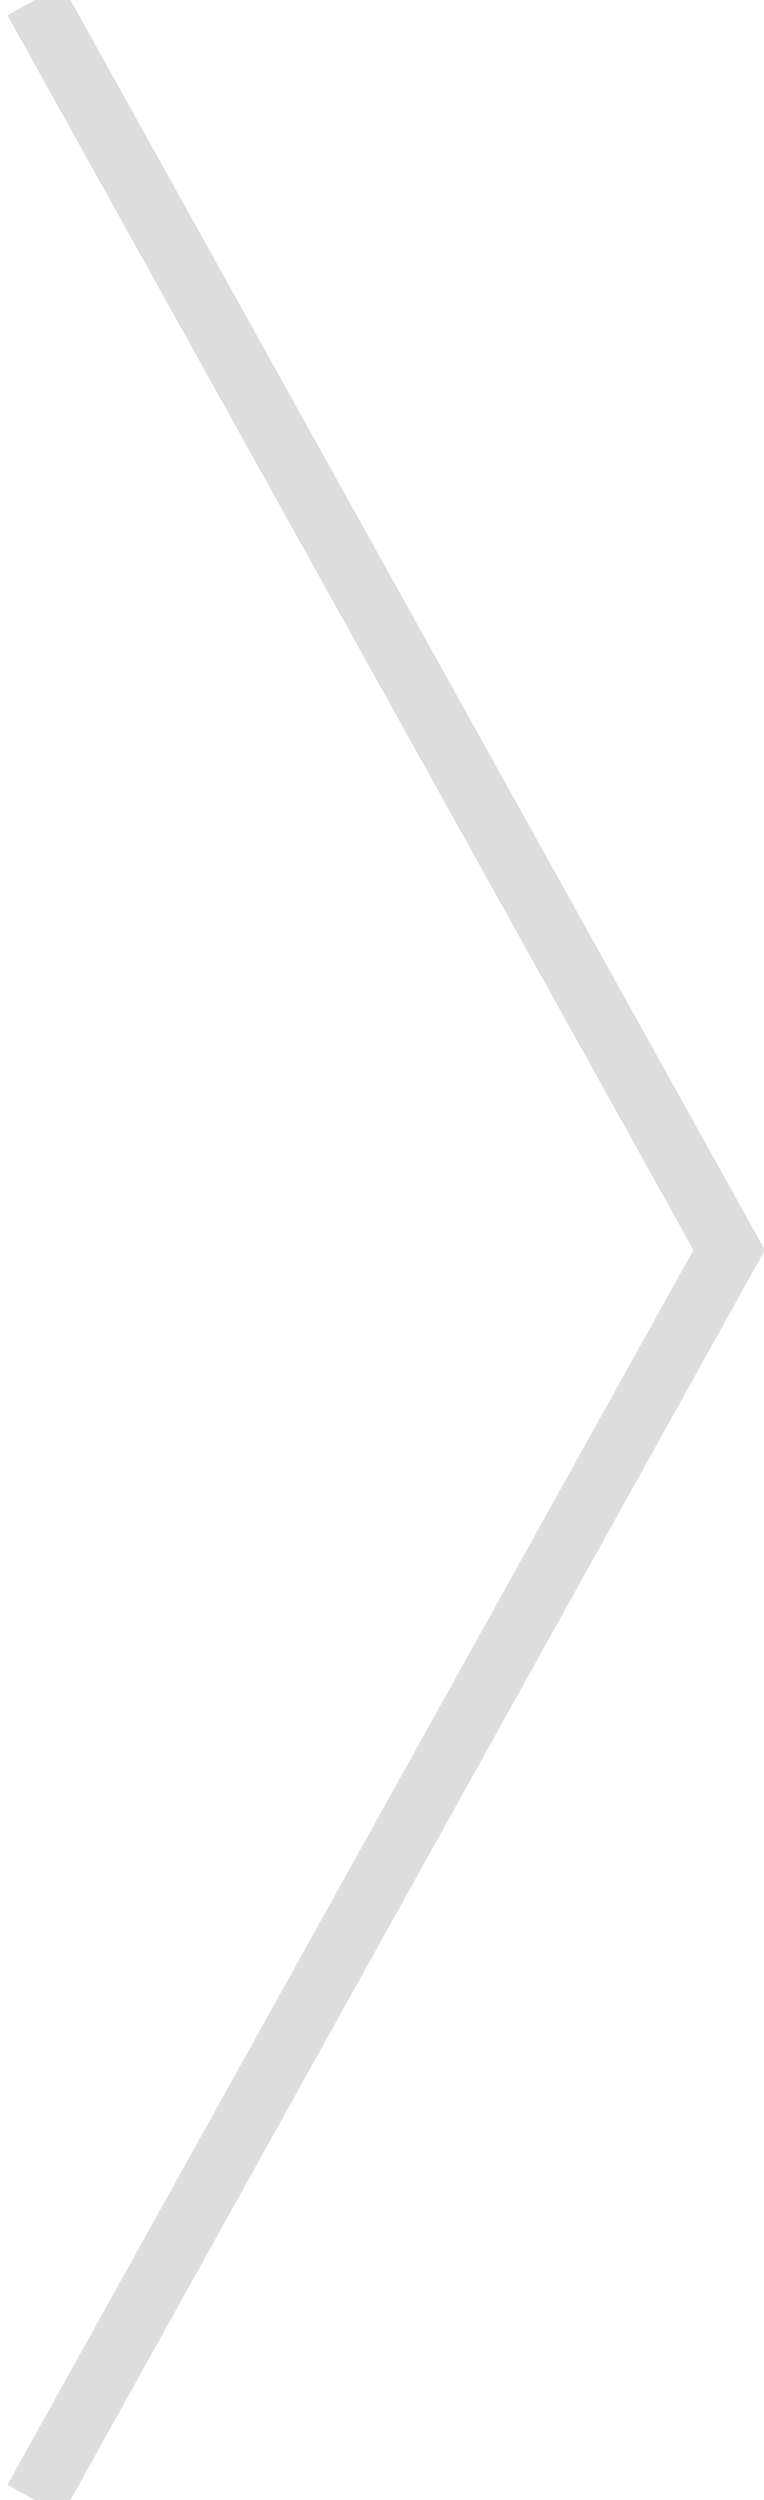
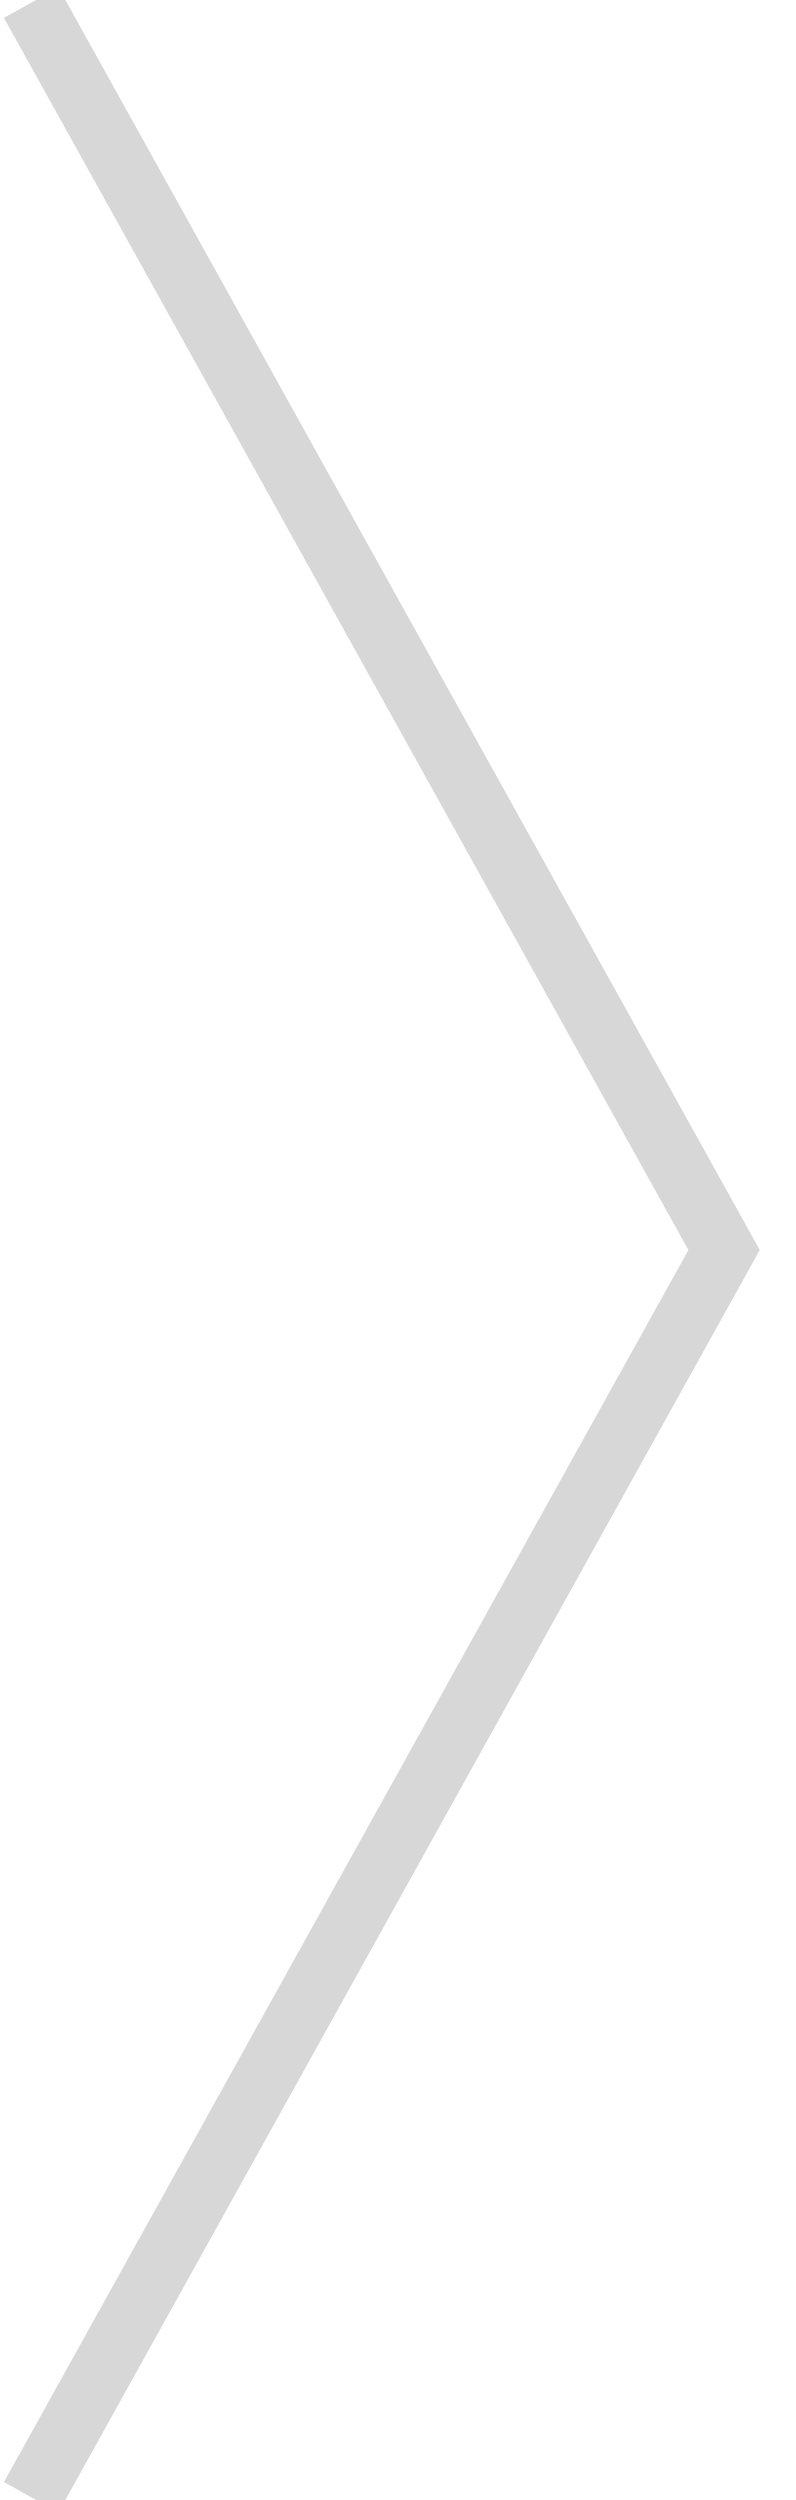
- <svg xmlns="http://www.w3.org/2000/svg" height="36" width="11" version="1.1">
-   <g transform="translate(0 -1016.4)">
-     <path d="m0.5 0 10 18-10 18 10-18z" transform="translate(0 1016.4)" stroke="#ddd" stroke-linecap="round" stroke-miterlimit="31.2" stroke-width="0.9" fill="#ddd" />
-   </g>
+ <svg xmlns="http://www.w3.org/2000/svg" height="44" width="14" version="1.1">
+   <path d="M0.549,0.048,12.744,22,0.549,43.951,12.744,22z" stroke="#d7d7d7" stroke-linecap="round" stroke-miterlimit="31.2" stroke-width="1.098" fill="#F00" />
</svg>
